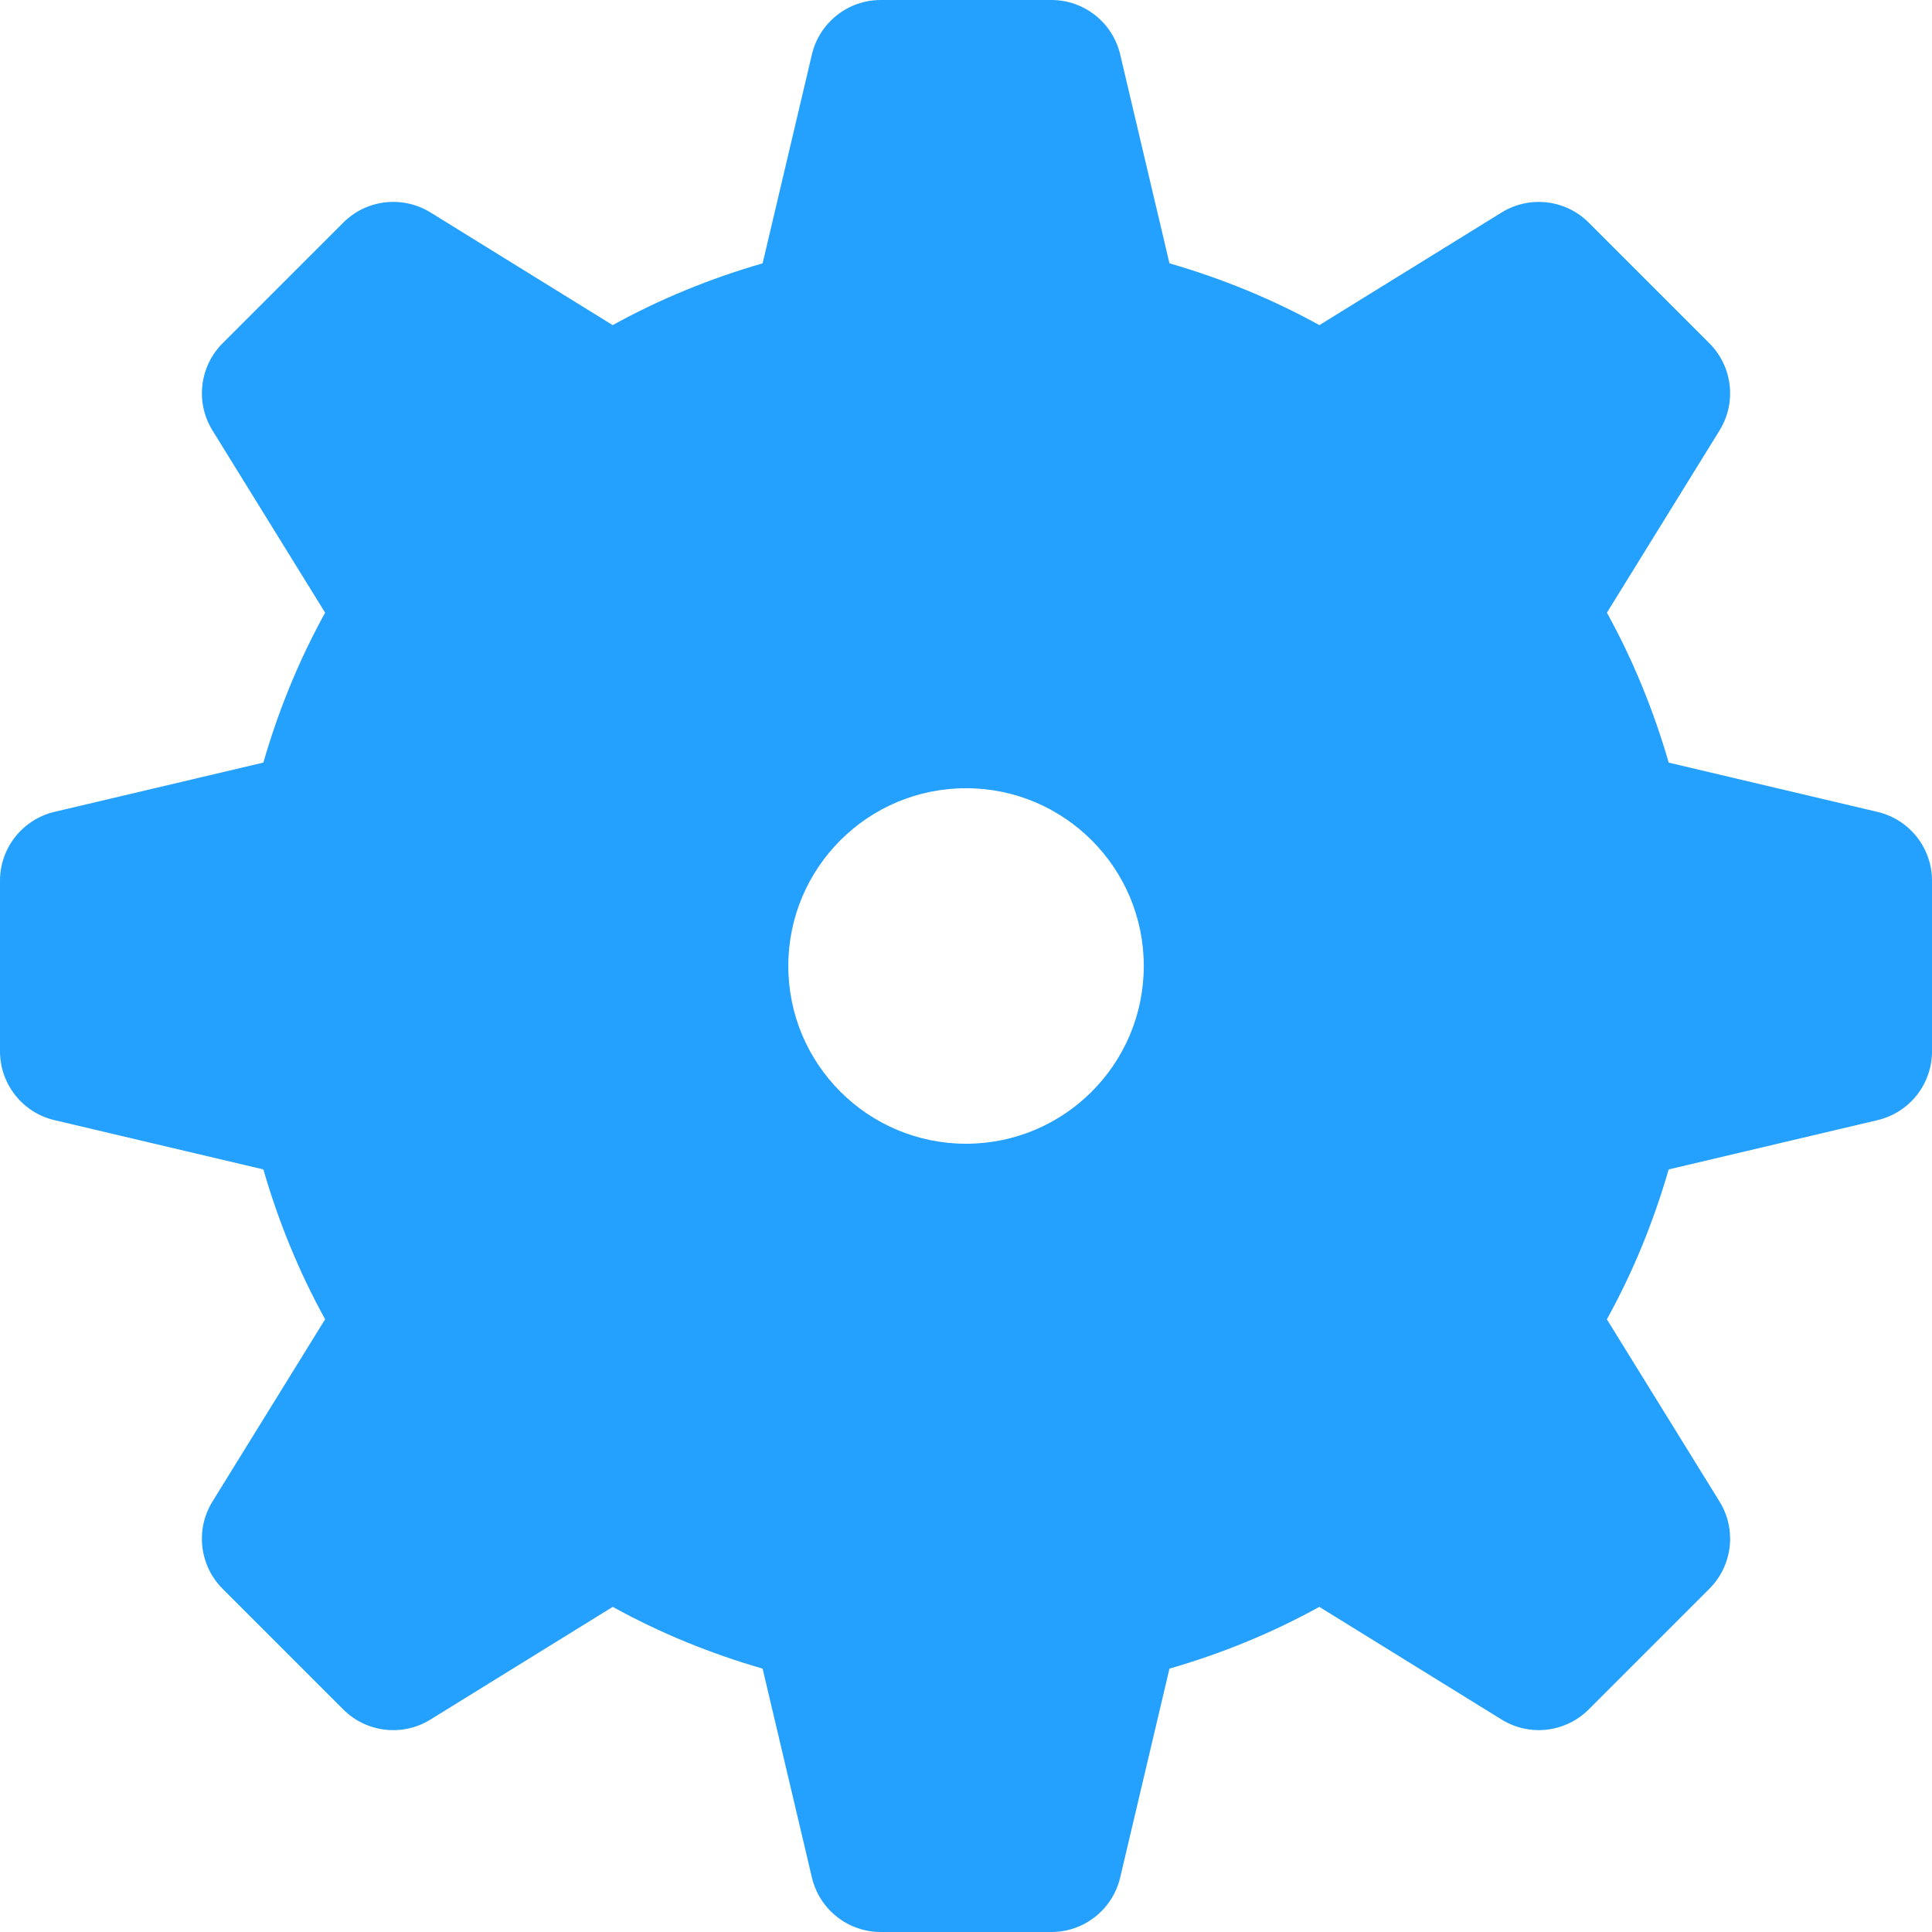
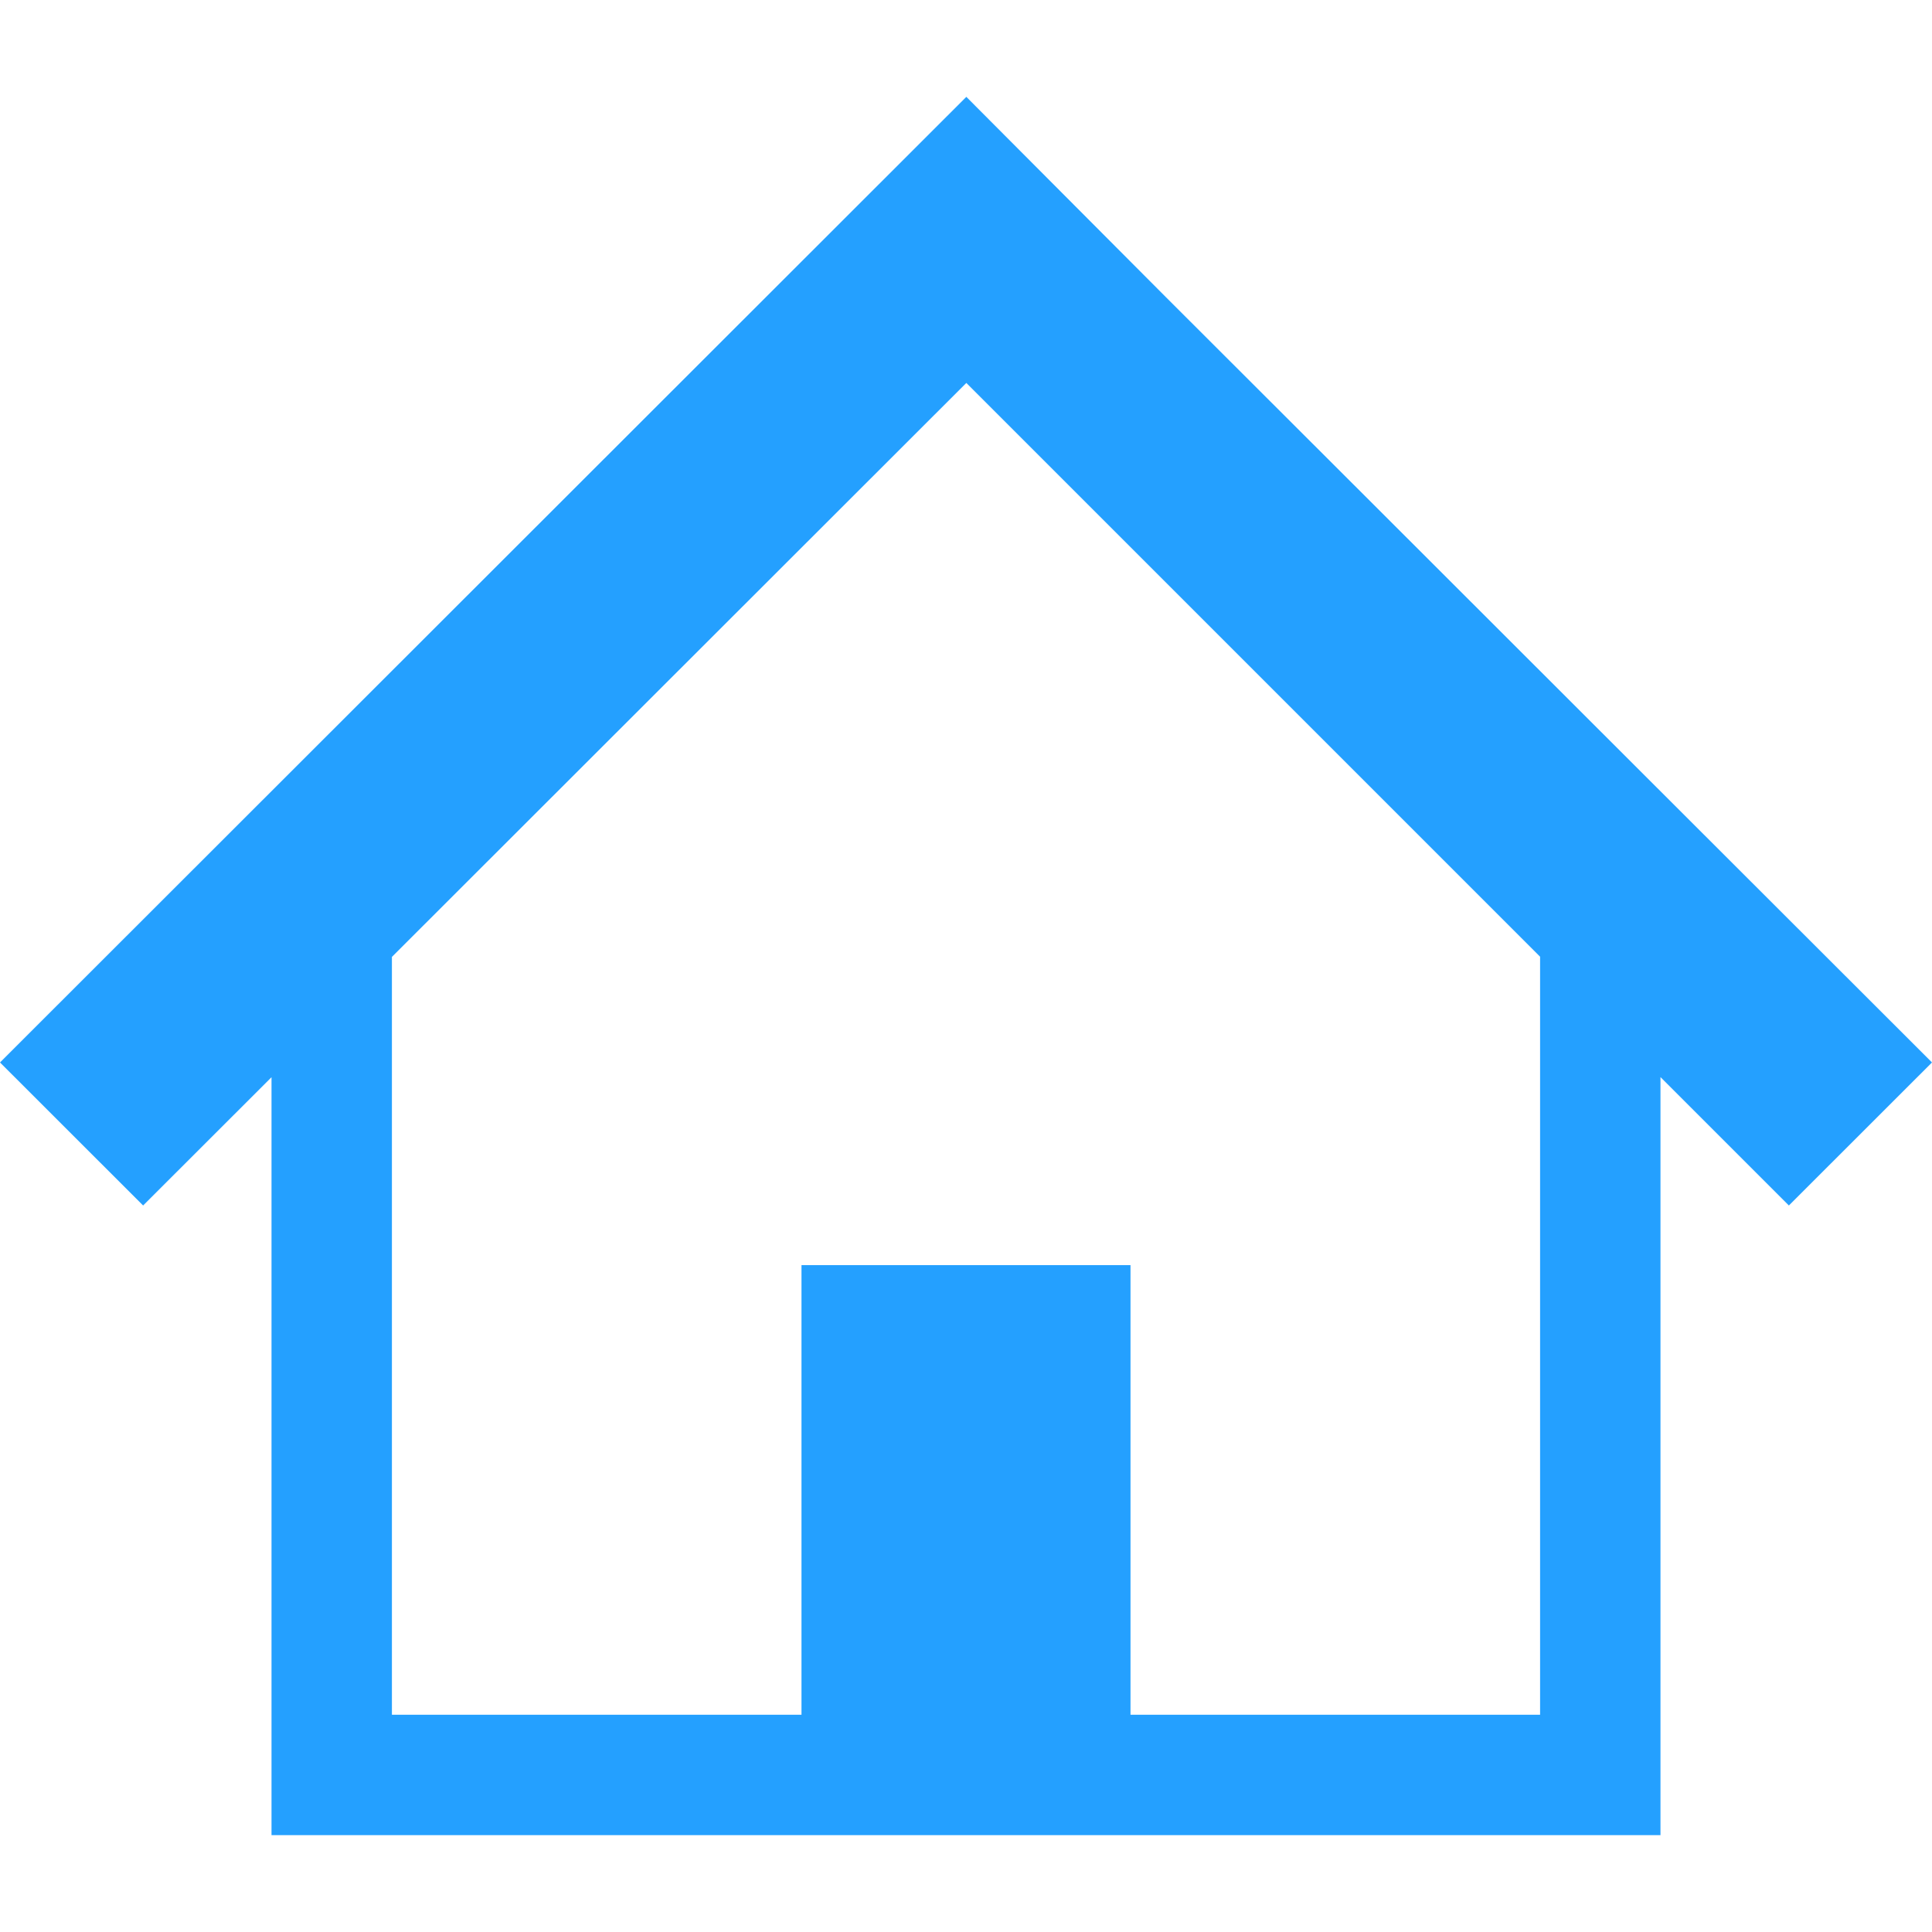
<svg xmlns="http://www.w3.org/2000/svg" version="1.1" id="_x32_" x="0px" y="0px" viewBox="0 0 512 512" style="width: 256px; height: 256px; opacity: 1;" xml:space="preserve">
  <style type="text/css">
	.st0{fill:#4B4B4B;}
</style>
  <g>
-     <path class="st0" d="M497.569,215.166l-55.345-13.064c-4.032-13.946-9.495-27.27-16.376-39.732l29.85-48.303   c4.57-7.397,3.452-16.946-2.688-23.086l-31.99-31.99c-6.129-6.129-15.678-7.248-23.076-2.678l-48.292,29.851   c-12.462-6.882-25.785-12.344-39.732-16.377l-13.064-55.368C294.856,5.978,287.306,0,278.63,0h-45.237   c-8.678,0-16.227,5.978-18.227,14.419l-13.064,55.368c-13.946,4.032-27.27,9.484-39.732,16.377l-48.303-29.872   c-7.387-4.549-16.946-3.441-23.086,2.699L58.99,90.97c-6.13,6.14-7.248,15.709-2.689,23.087l29.862,48.313   c-6.882,12.462-12.344,25.786-16.367,39.721l-55.378,13.065C5.978,217.165,0,224.704,0,233.392v45.226   c0,8.678,5.978,16.237,14.419,18.226l55.378,13.065c4.032,13.946,9.485,27.259,16.367,39.71l-29.872,48.324   c-4.549,7.398-3.441,16.957,2.699,23.098l31.979,31.979c6.14,6.14,15.709,7.257,23.087,2.688l48.323-29.872   c12.463,6.882,25.786,12.344,39.722,16.366l13.064,55.366c2,8.463,9.549,14.431,18.227,14.431h45.237   c8.677,0,16.226-5.968,18.226-14.431l13.064-55.366c13.937-4.021,27.259-9.484,39.712-16.366l48.312,29.861   c7.398,4.57,16.947,3.452,23.087-2.688l31.989-31.99c6.13-6.129,7.248-15.688,2.678-23.087l-29.861-48.302   c6.893-12.452,12.345-25.774,16.377-39.721l55.366-13.065c8.463-2.001,14.42-9.539,14.42-18.226v-45.238   C512,224.714,506.032,217.165,497.569,215.166z M256.006,303.103c-26.002,0-47.098-21.097-47.098-47.108   s21.097-47.108,47.098-47.108c26.011,0,47.108,21.097,47.108,47.108S282.017,303.103,256.006,303.103z" style="fill: rgb(36, 160, 255);" />
+     <path class="st0" d="M433.198,202.846l-69.291-69.236l-54.996-54.926l-52.823-53.018L0,281.562l37.928,37.905l34.026-33.995v200.86   h150.257h67.577h150.257V285.442l34.026,34.026L512,281.562L433.198,202.846z M408.139,454.426H299.595V335.265h-87.191v119.161   H103.862V253.589l152.227-152.103l152.05,152.049V454.426z" style="fill: rgb(36, 160, 255);" />
  </g>
</svg>
